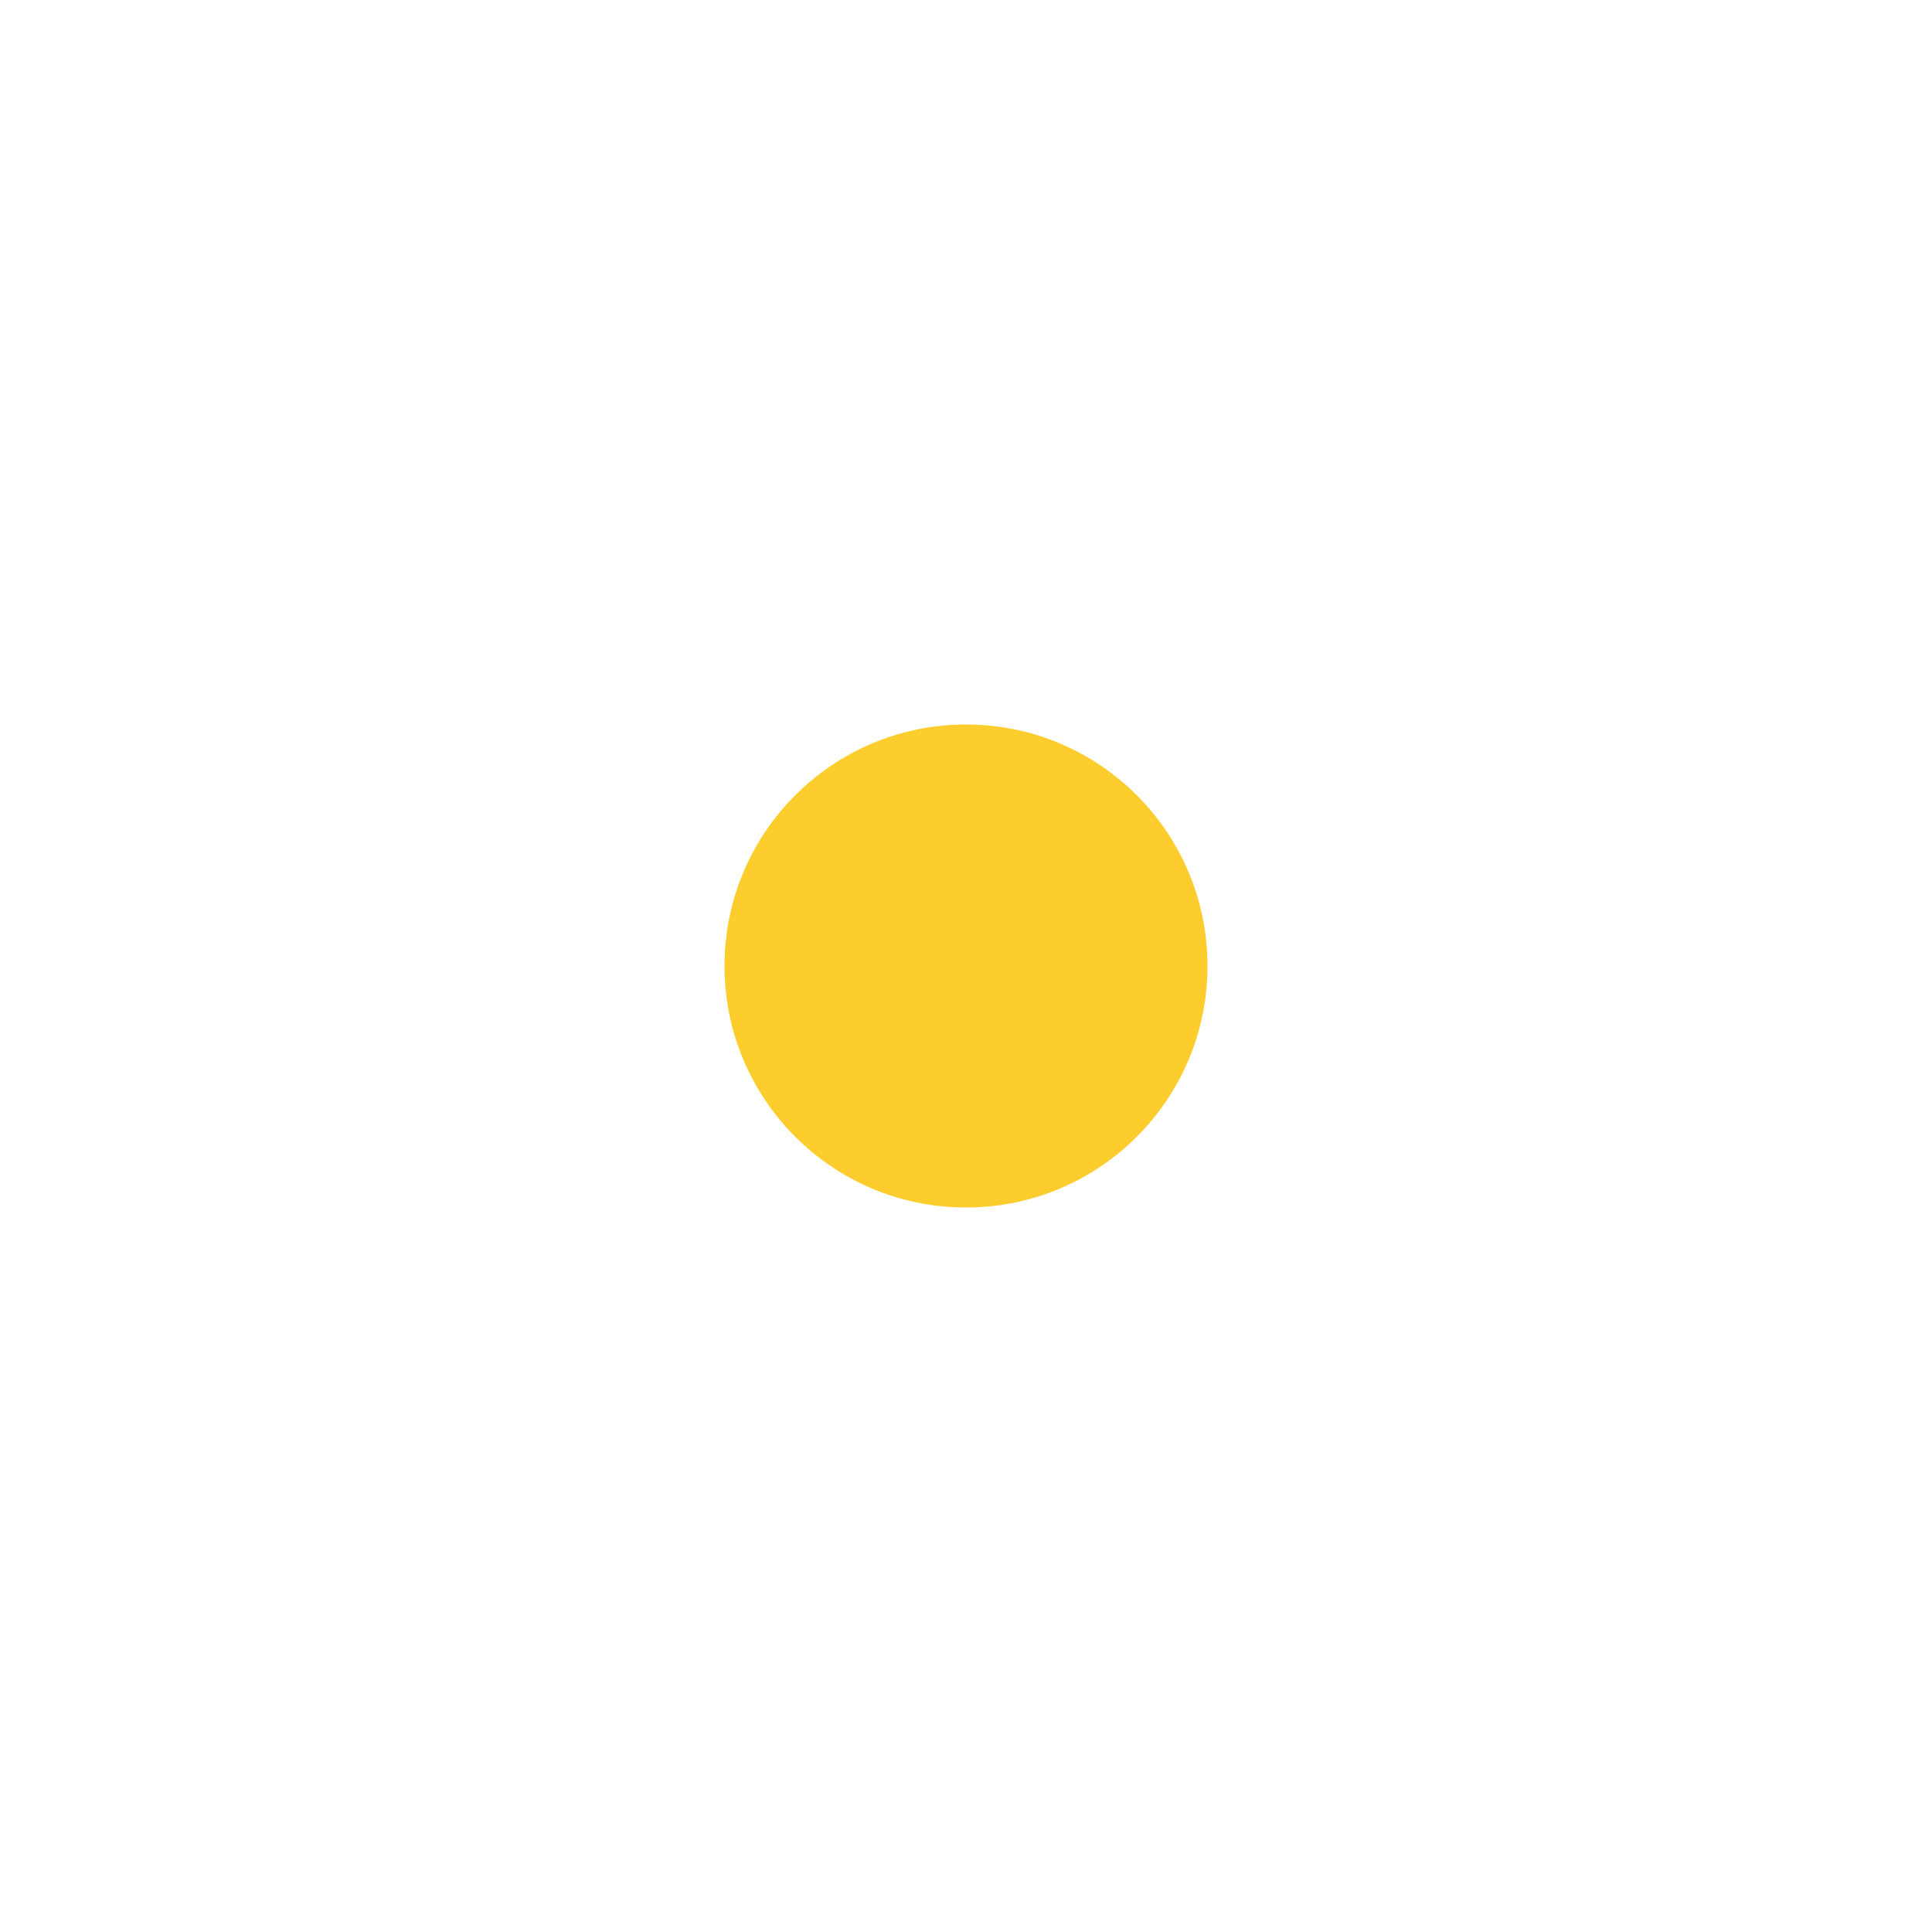
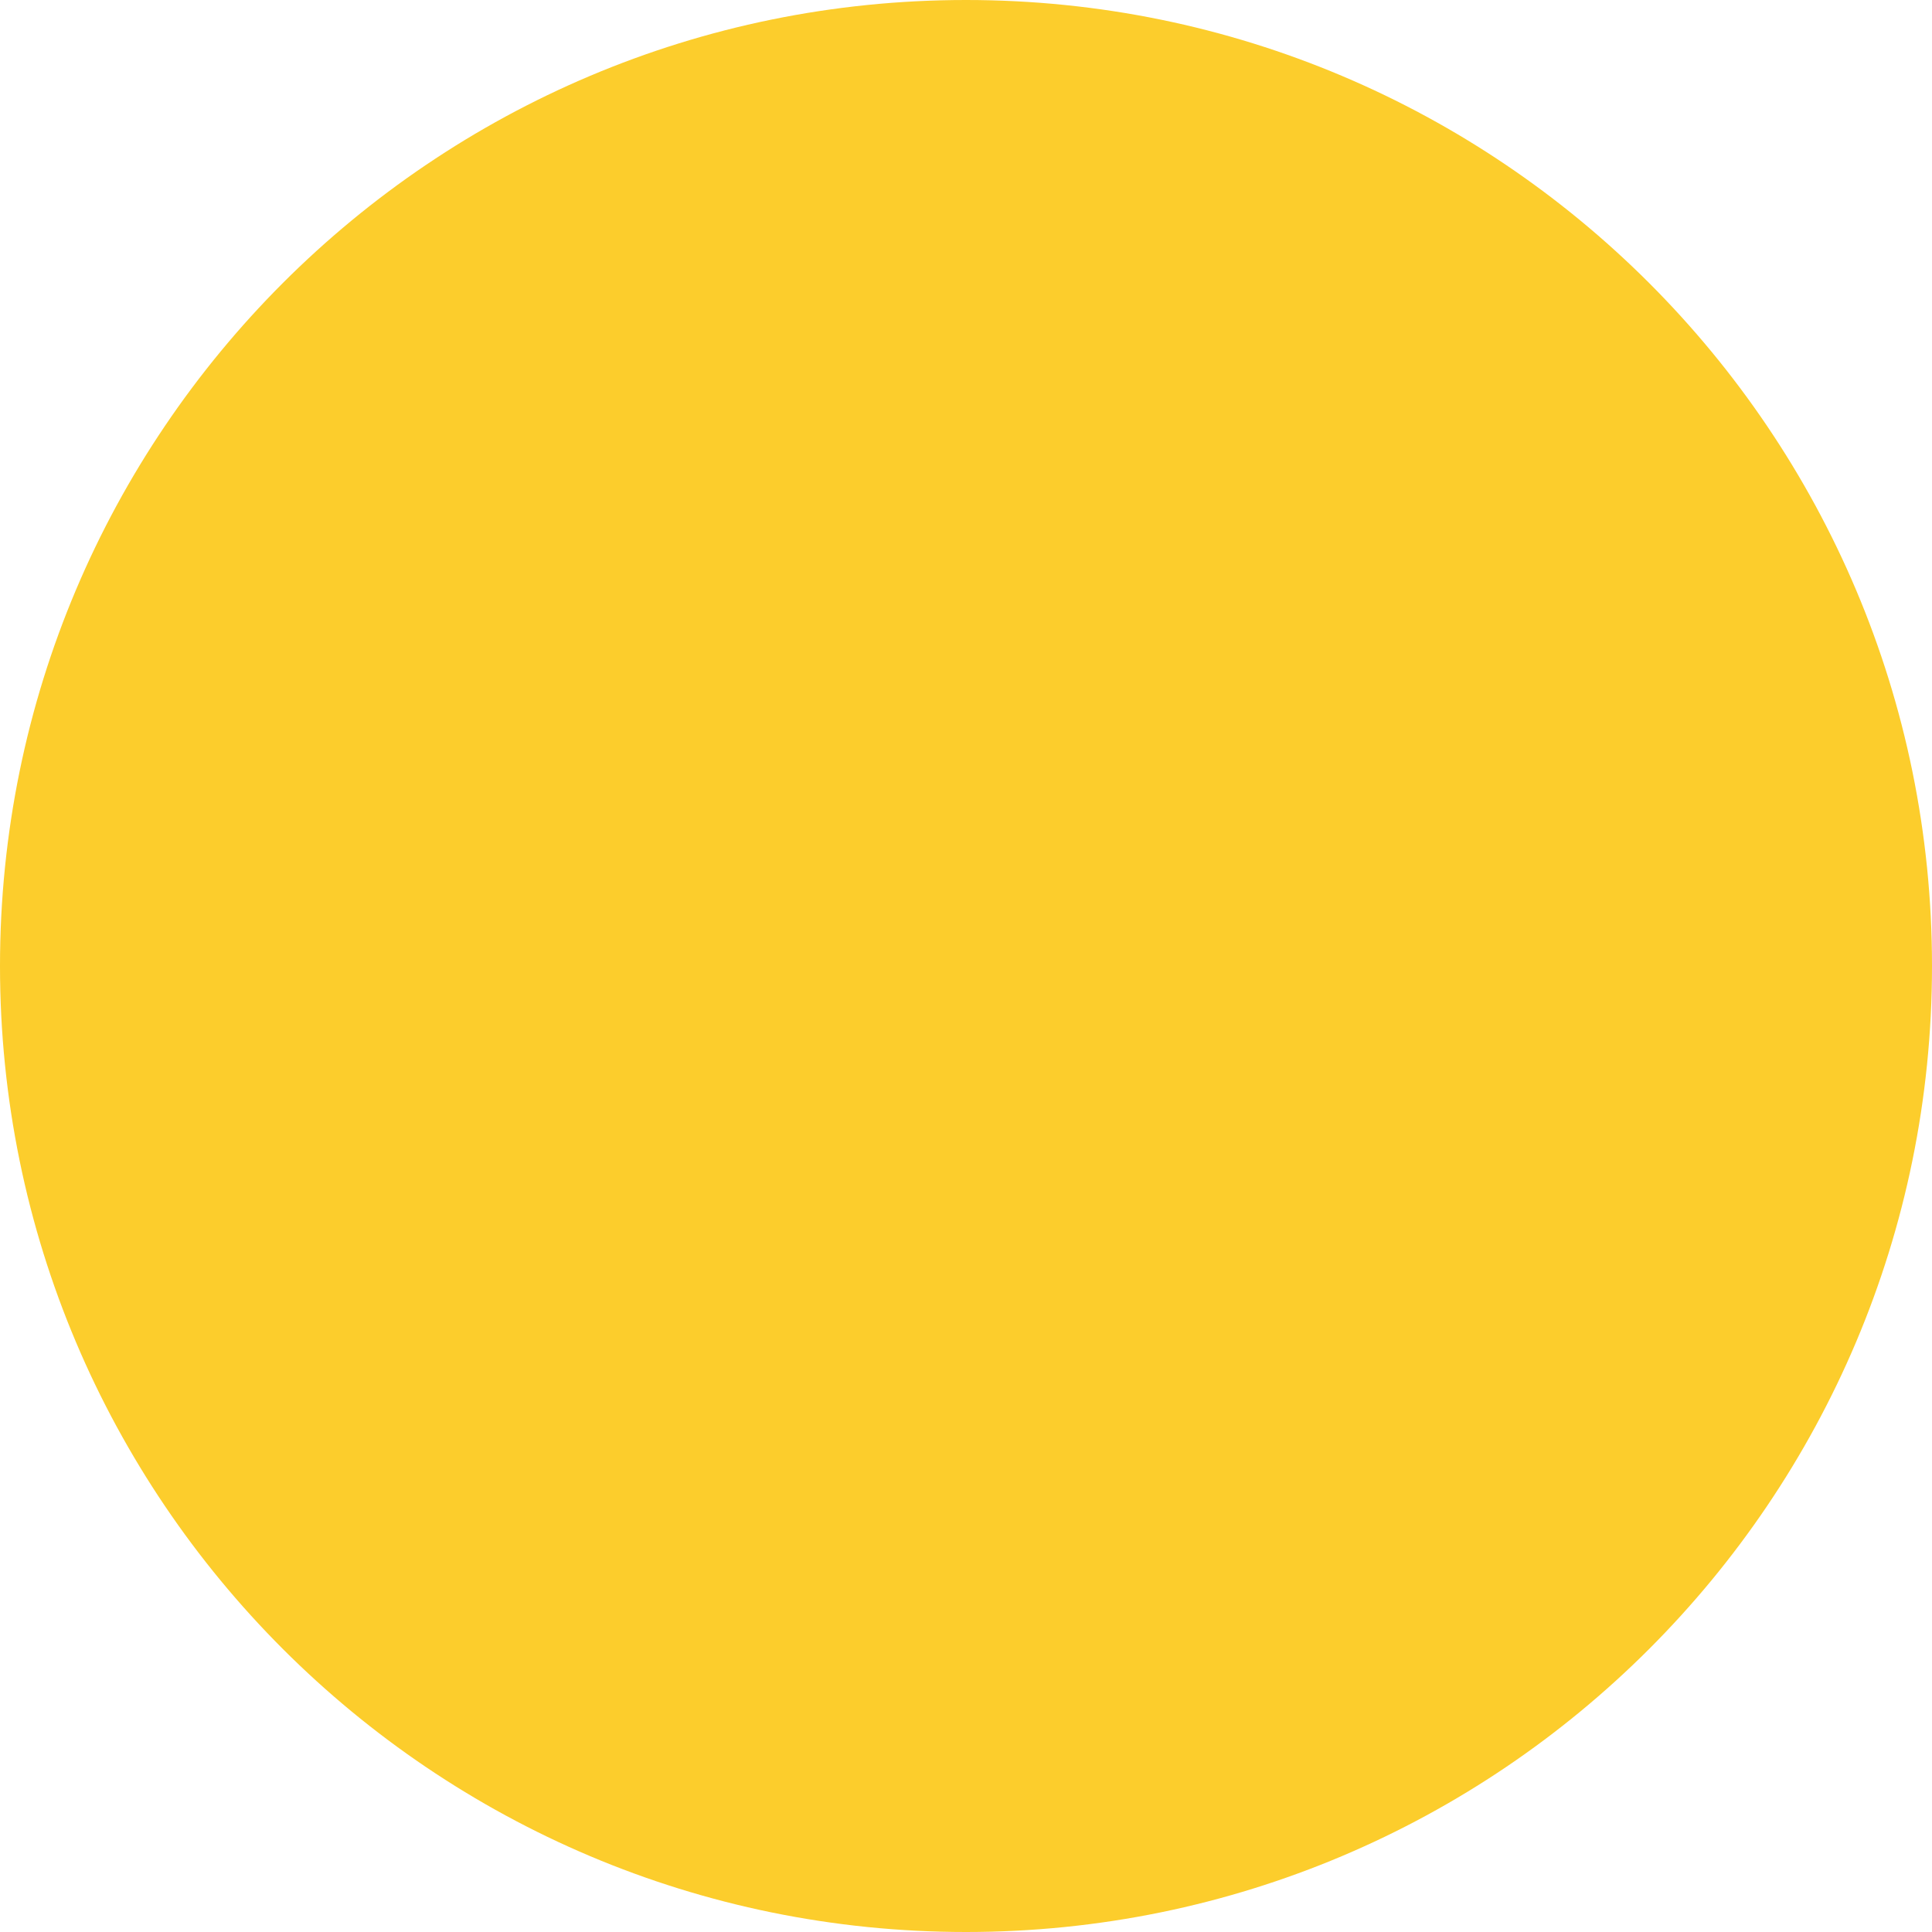
- <svg xmlns="http://www.w3.org/2000/svg" version="1.1" id="Lager_1" x="0px" y="0px" viewBox="0 0 100 100" style="enable-background:new 0 0 100 100;" xml:space="preserve">
+ <svg xmlns="http://www.w3.org/2000/svg" version="1.1" id="Lager_1" x="0px" y="0px" viewBox="0 0 25 25" style="enable-background:new 0 0 25 25;" xml:space="preserve">
  <style type="text/css">
	.st0{fill:#FCCD2C;}
</style>
-   <circle class="st0" cx="50" cy="50" r="12.5" />
+   <circle class="st0" cx="12.5" cy="12.5" r="12.5" />
</svg>
